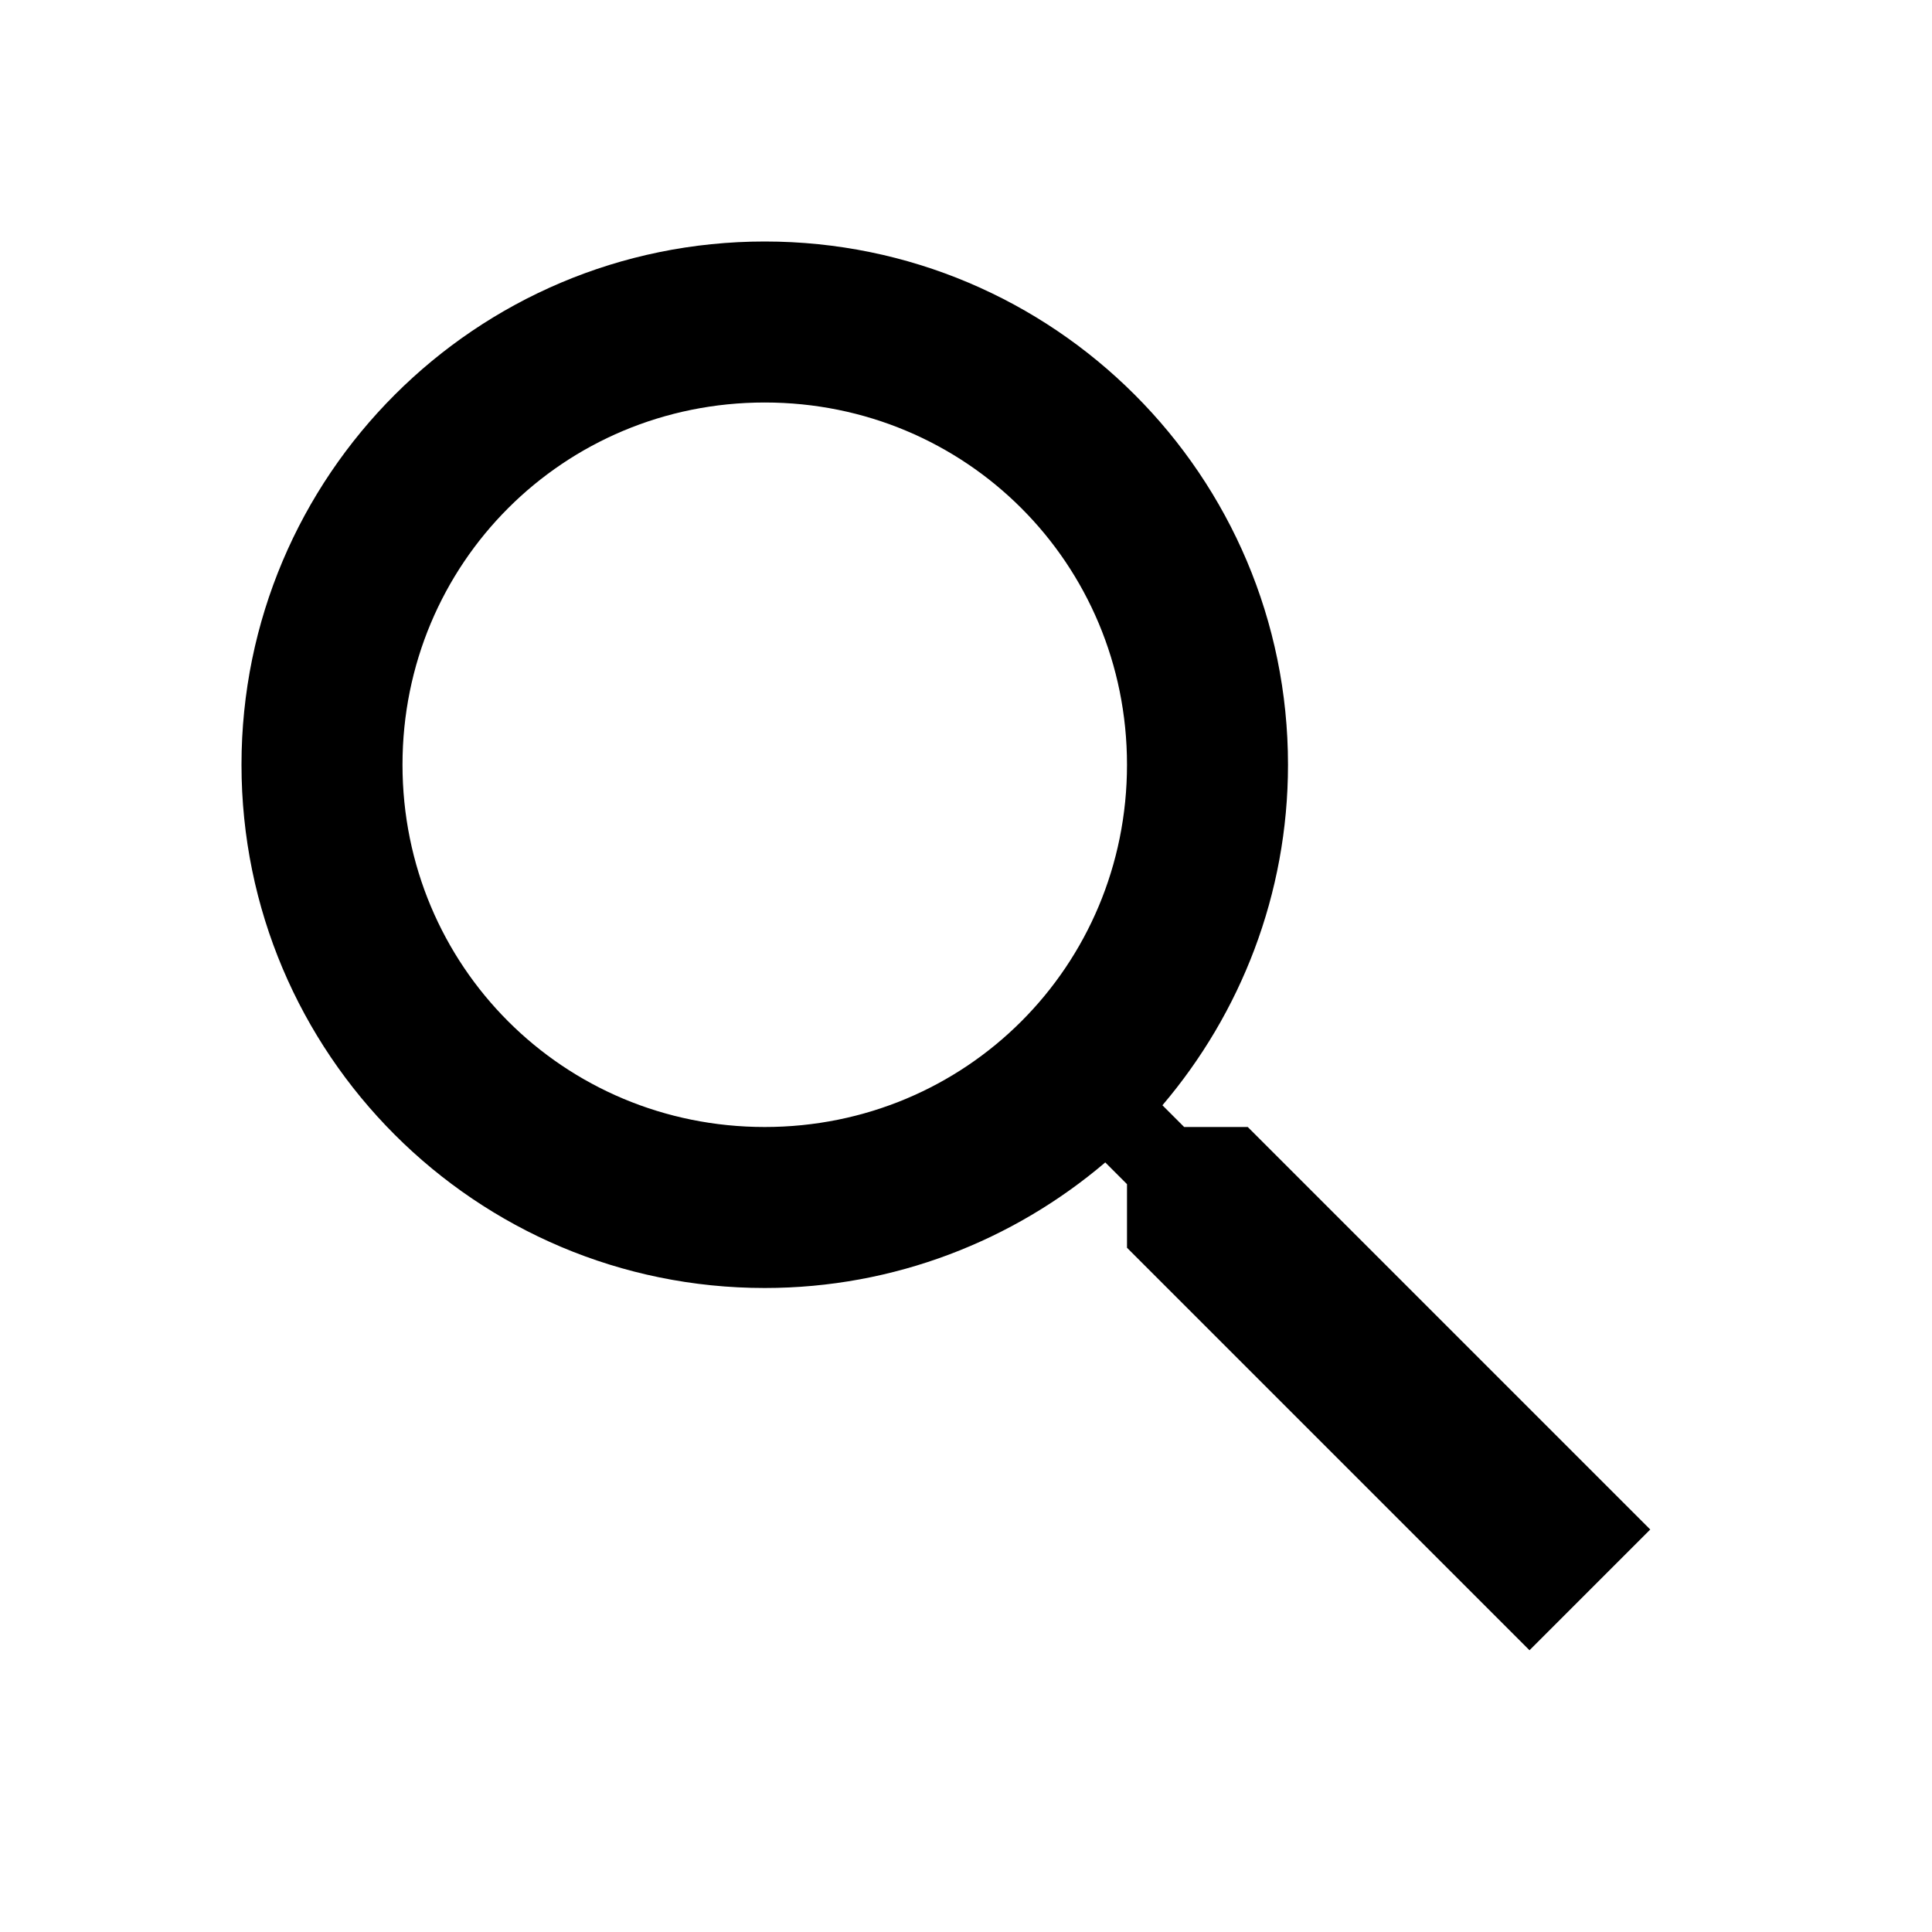
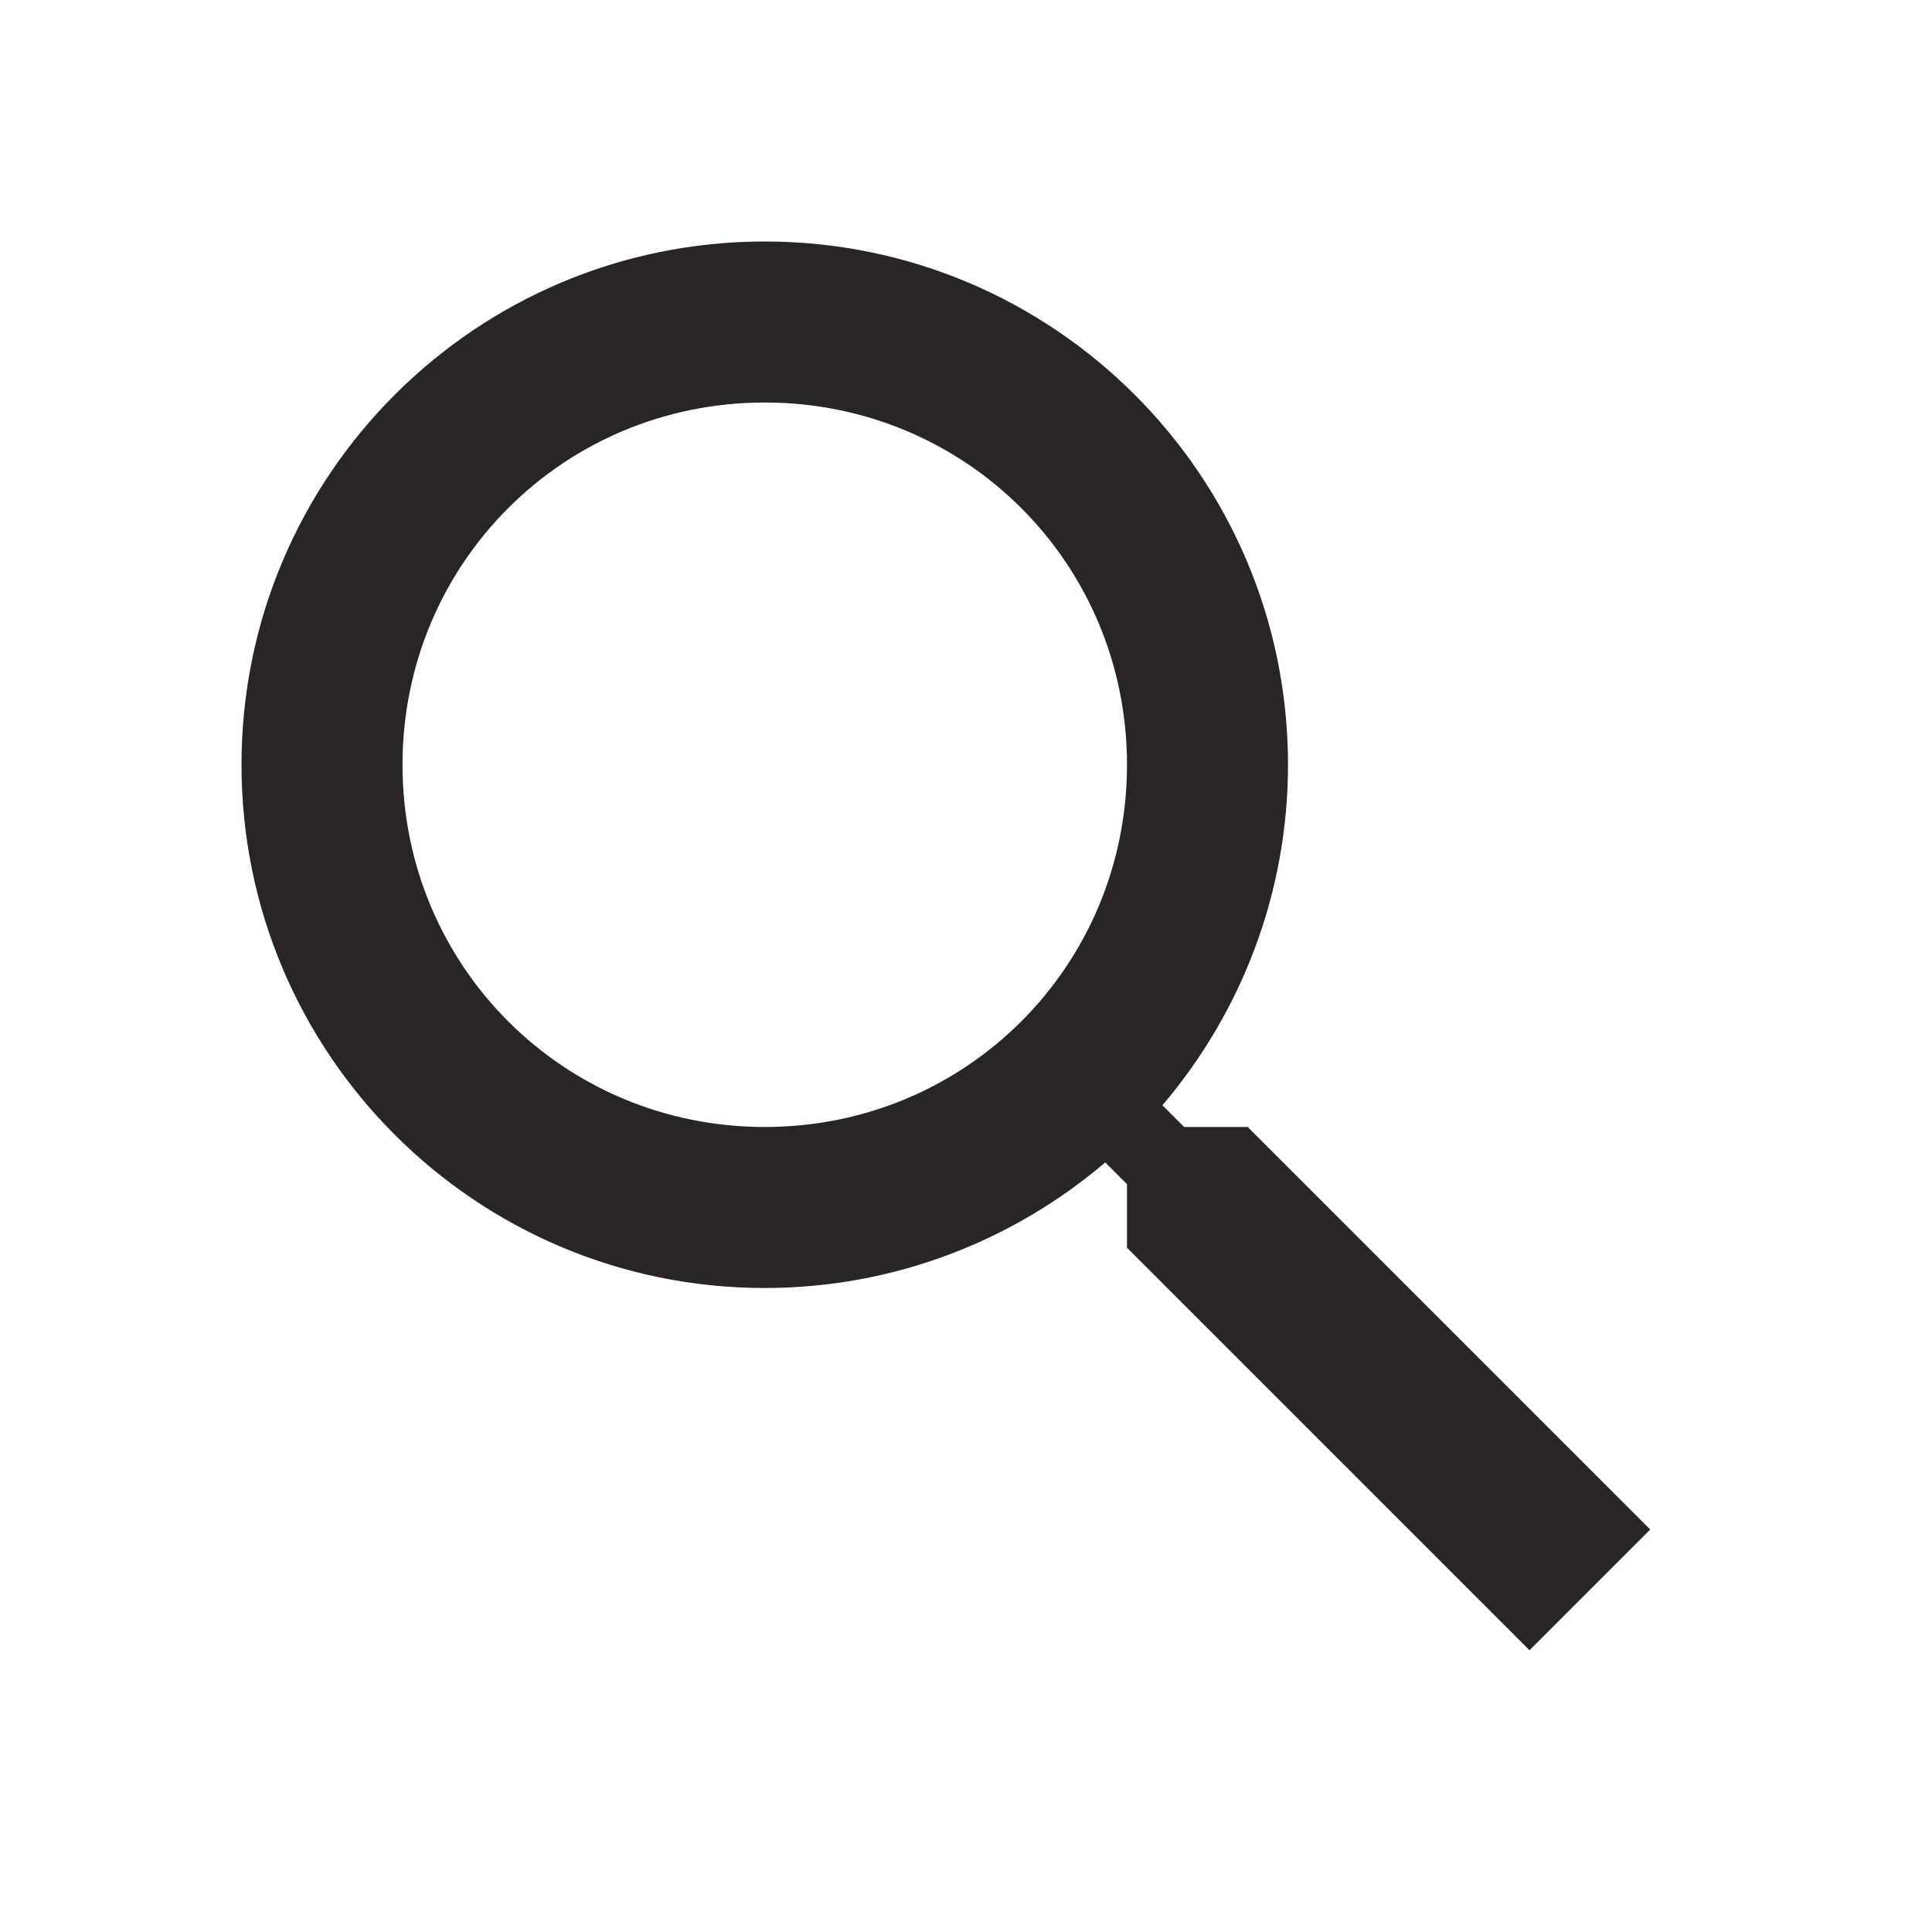
<svg xmlns="http://www.w3.org/2000/svg" viewBox="0 0 24 24">
-   <path d="M9.5,3A6.5,6.5 0 0,1 16,9.5C16,11.11 15.41,12.59 14.44,13.73L14.71,14H15.5L20.5,19L19,20.5L14,15.5V14.71L13.73,14.44C12.59,15.41 11.11,16 9.5,16A6.5,6.5 0 0,1 3,9.5A6.5,6.5 0 0,1 9.5,3M9.5,5C7,5 5,7 5,9.5C5,12 7,14 9.5,14C12,14 14,12 14,9.5C14,7 12,5 9.5,5Z" />
+   <path d="M9.5,3A6.5,6.5 0 0,1 16,9.5C16,11.11 15.41,12.59 14.44,13.73L14.71,14H15.5L20.5,19L19,20.5L14,15.5V14.71L13.73,14.44C12.59,15.41 11.11,16 9.5,16A6.5,6.5 0 0,1 3,9.5A6.5,6.5 0 0,1 9.5,3M9.5,5C7,5 5,7 5,9.5C5,12 7,14 9.5,14C12,14 14,12 14,9.5C14,7 12,5 9.5,5Z" fill="#292524" />
</svg>
